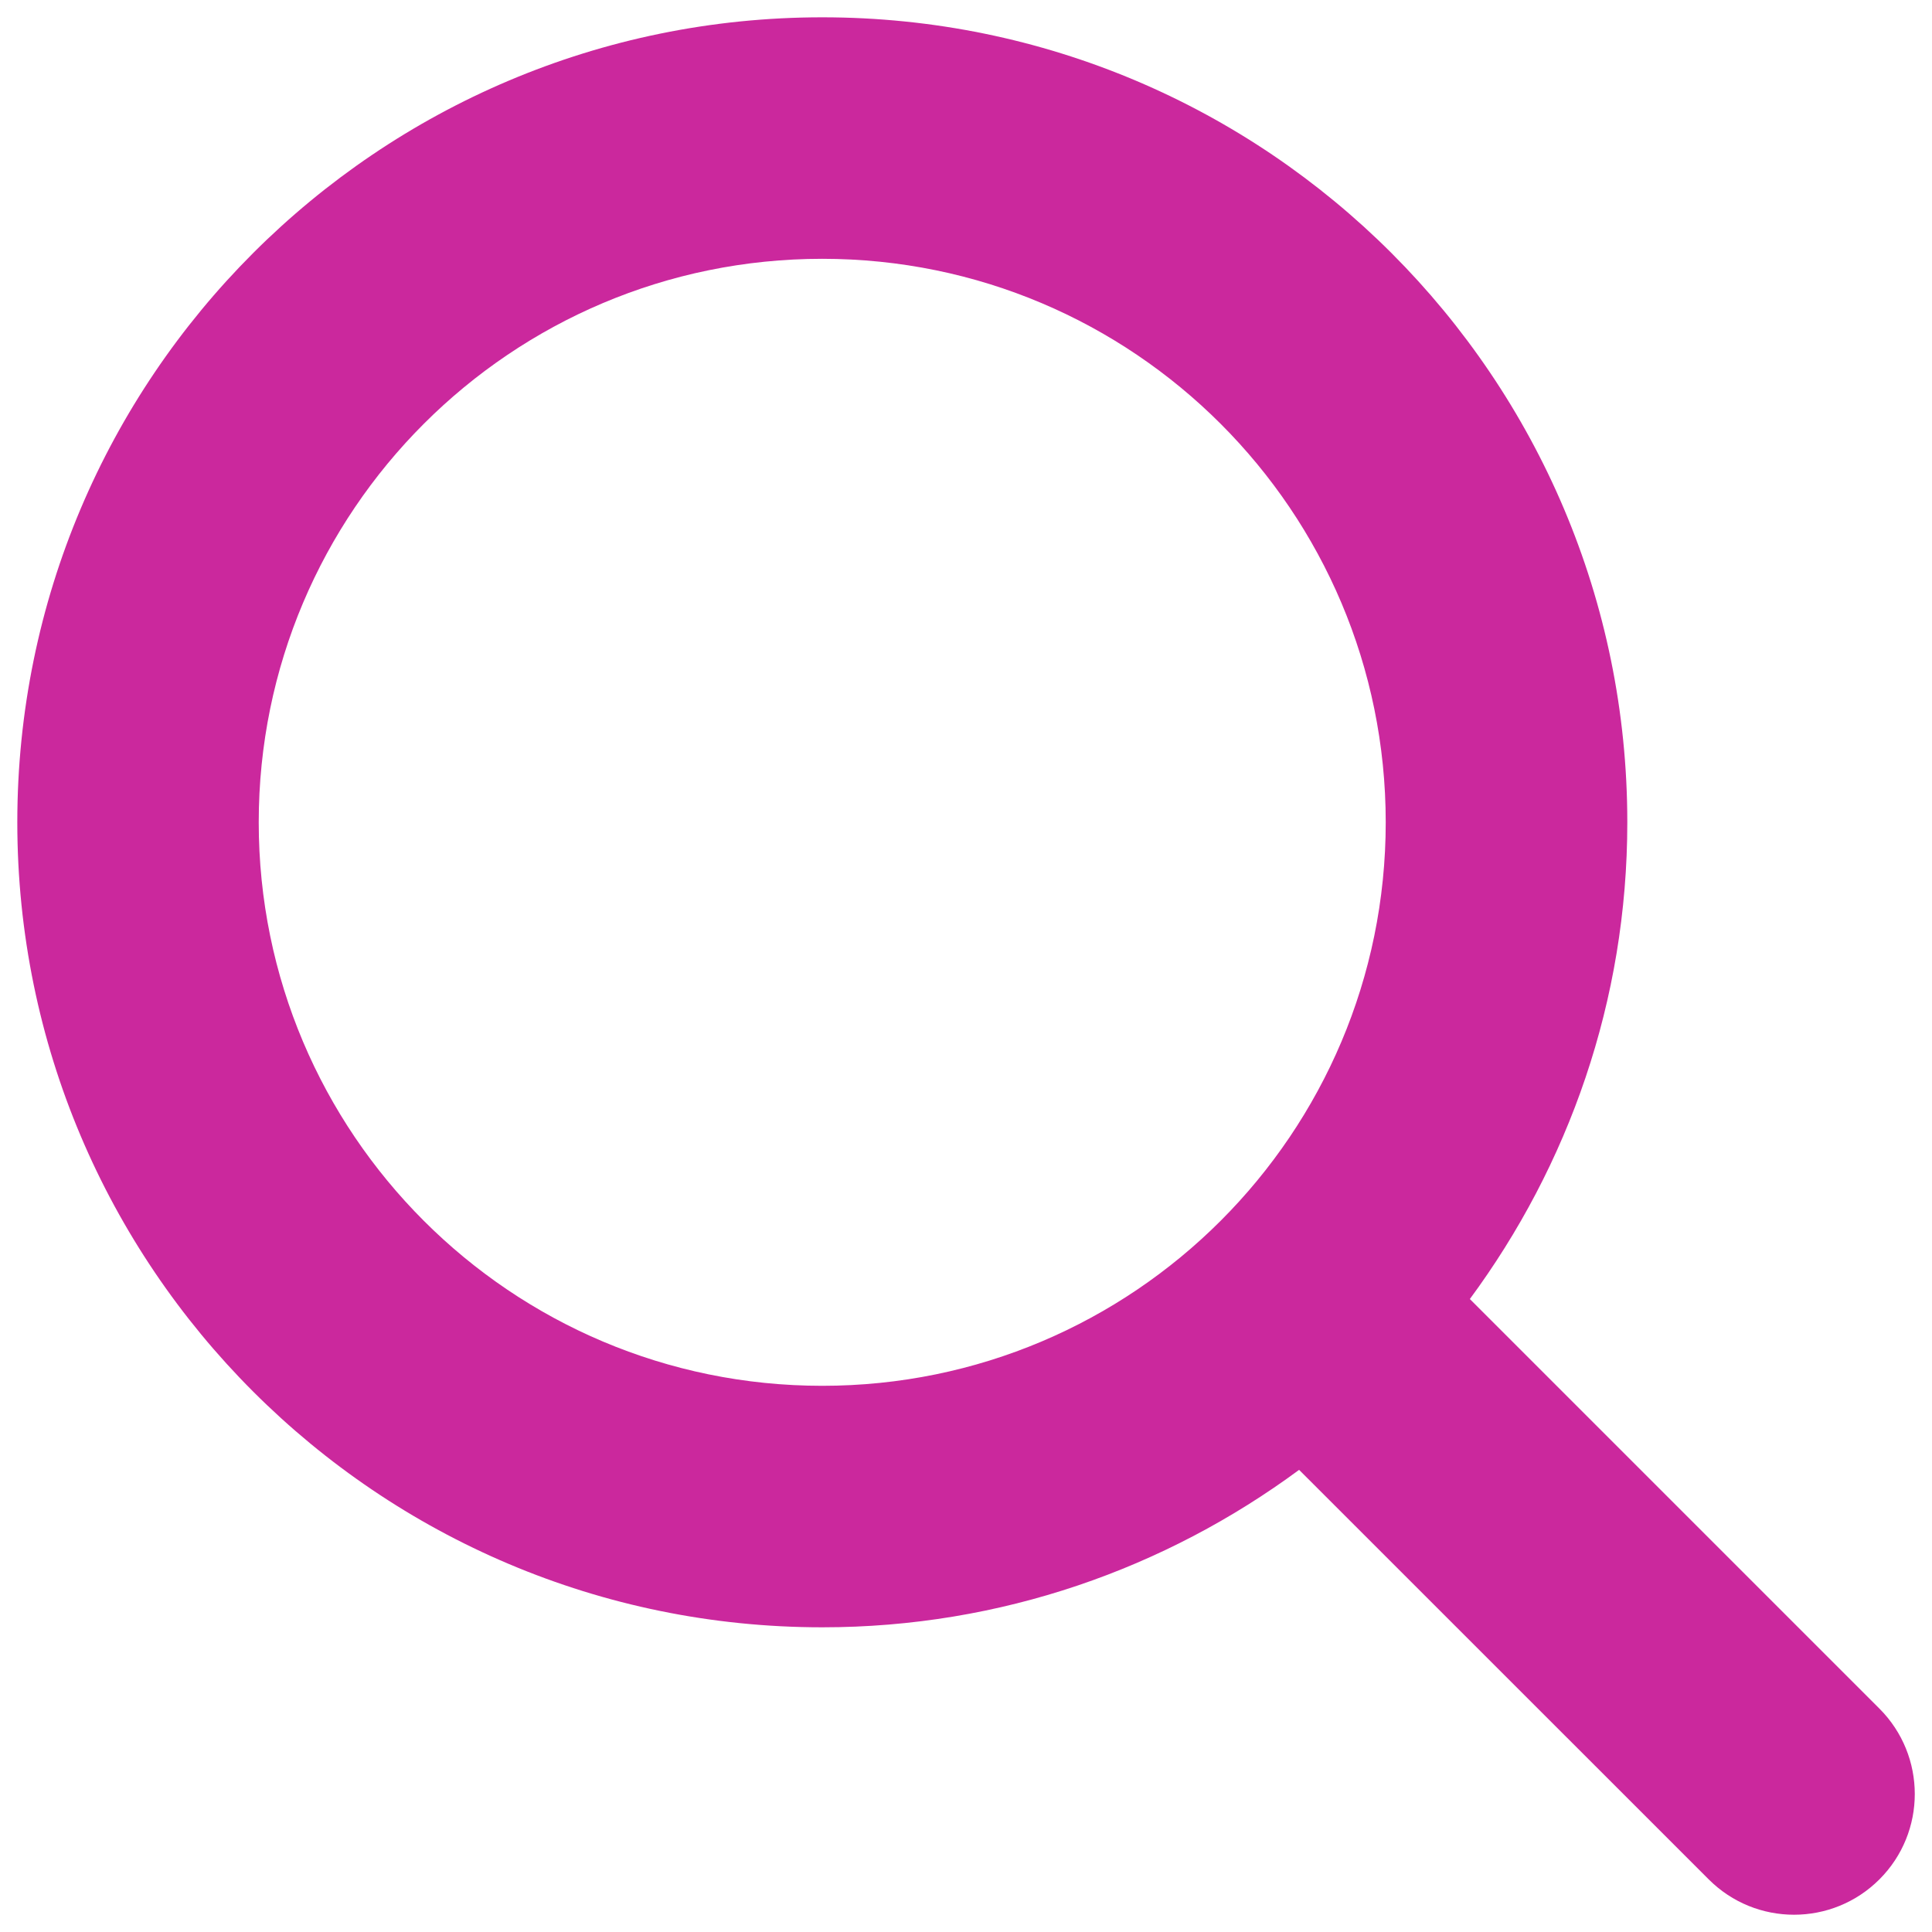
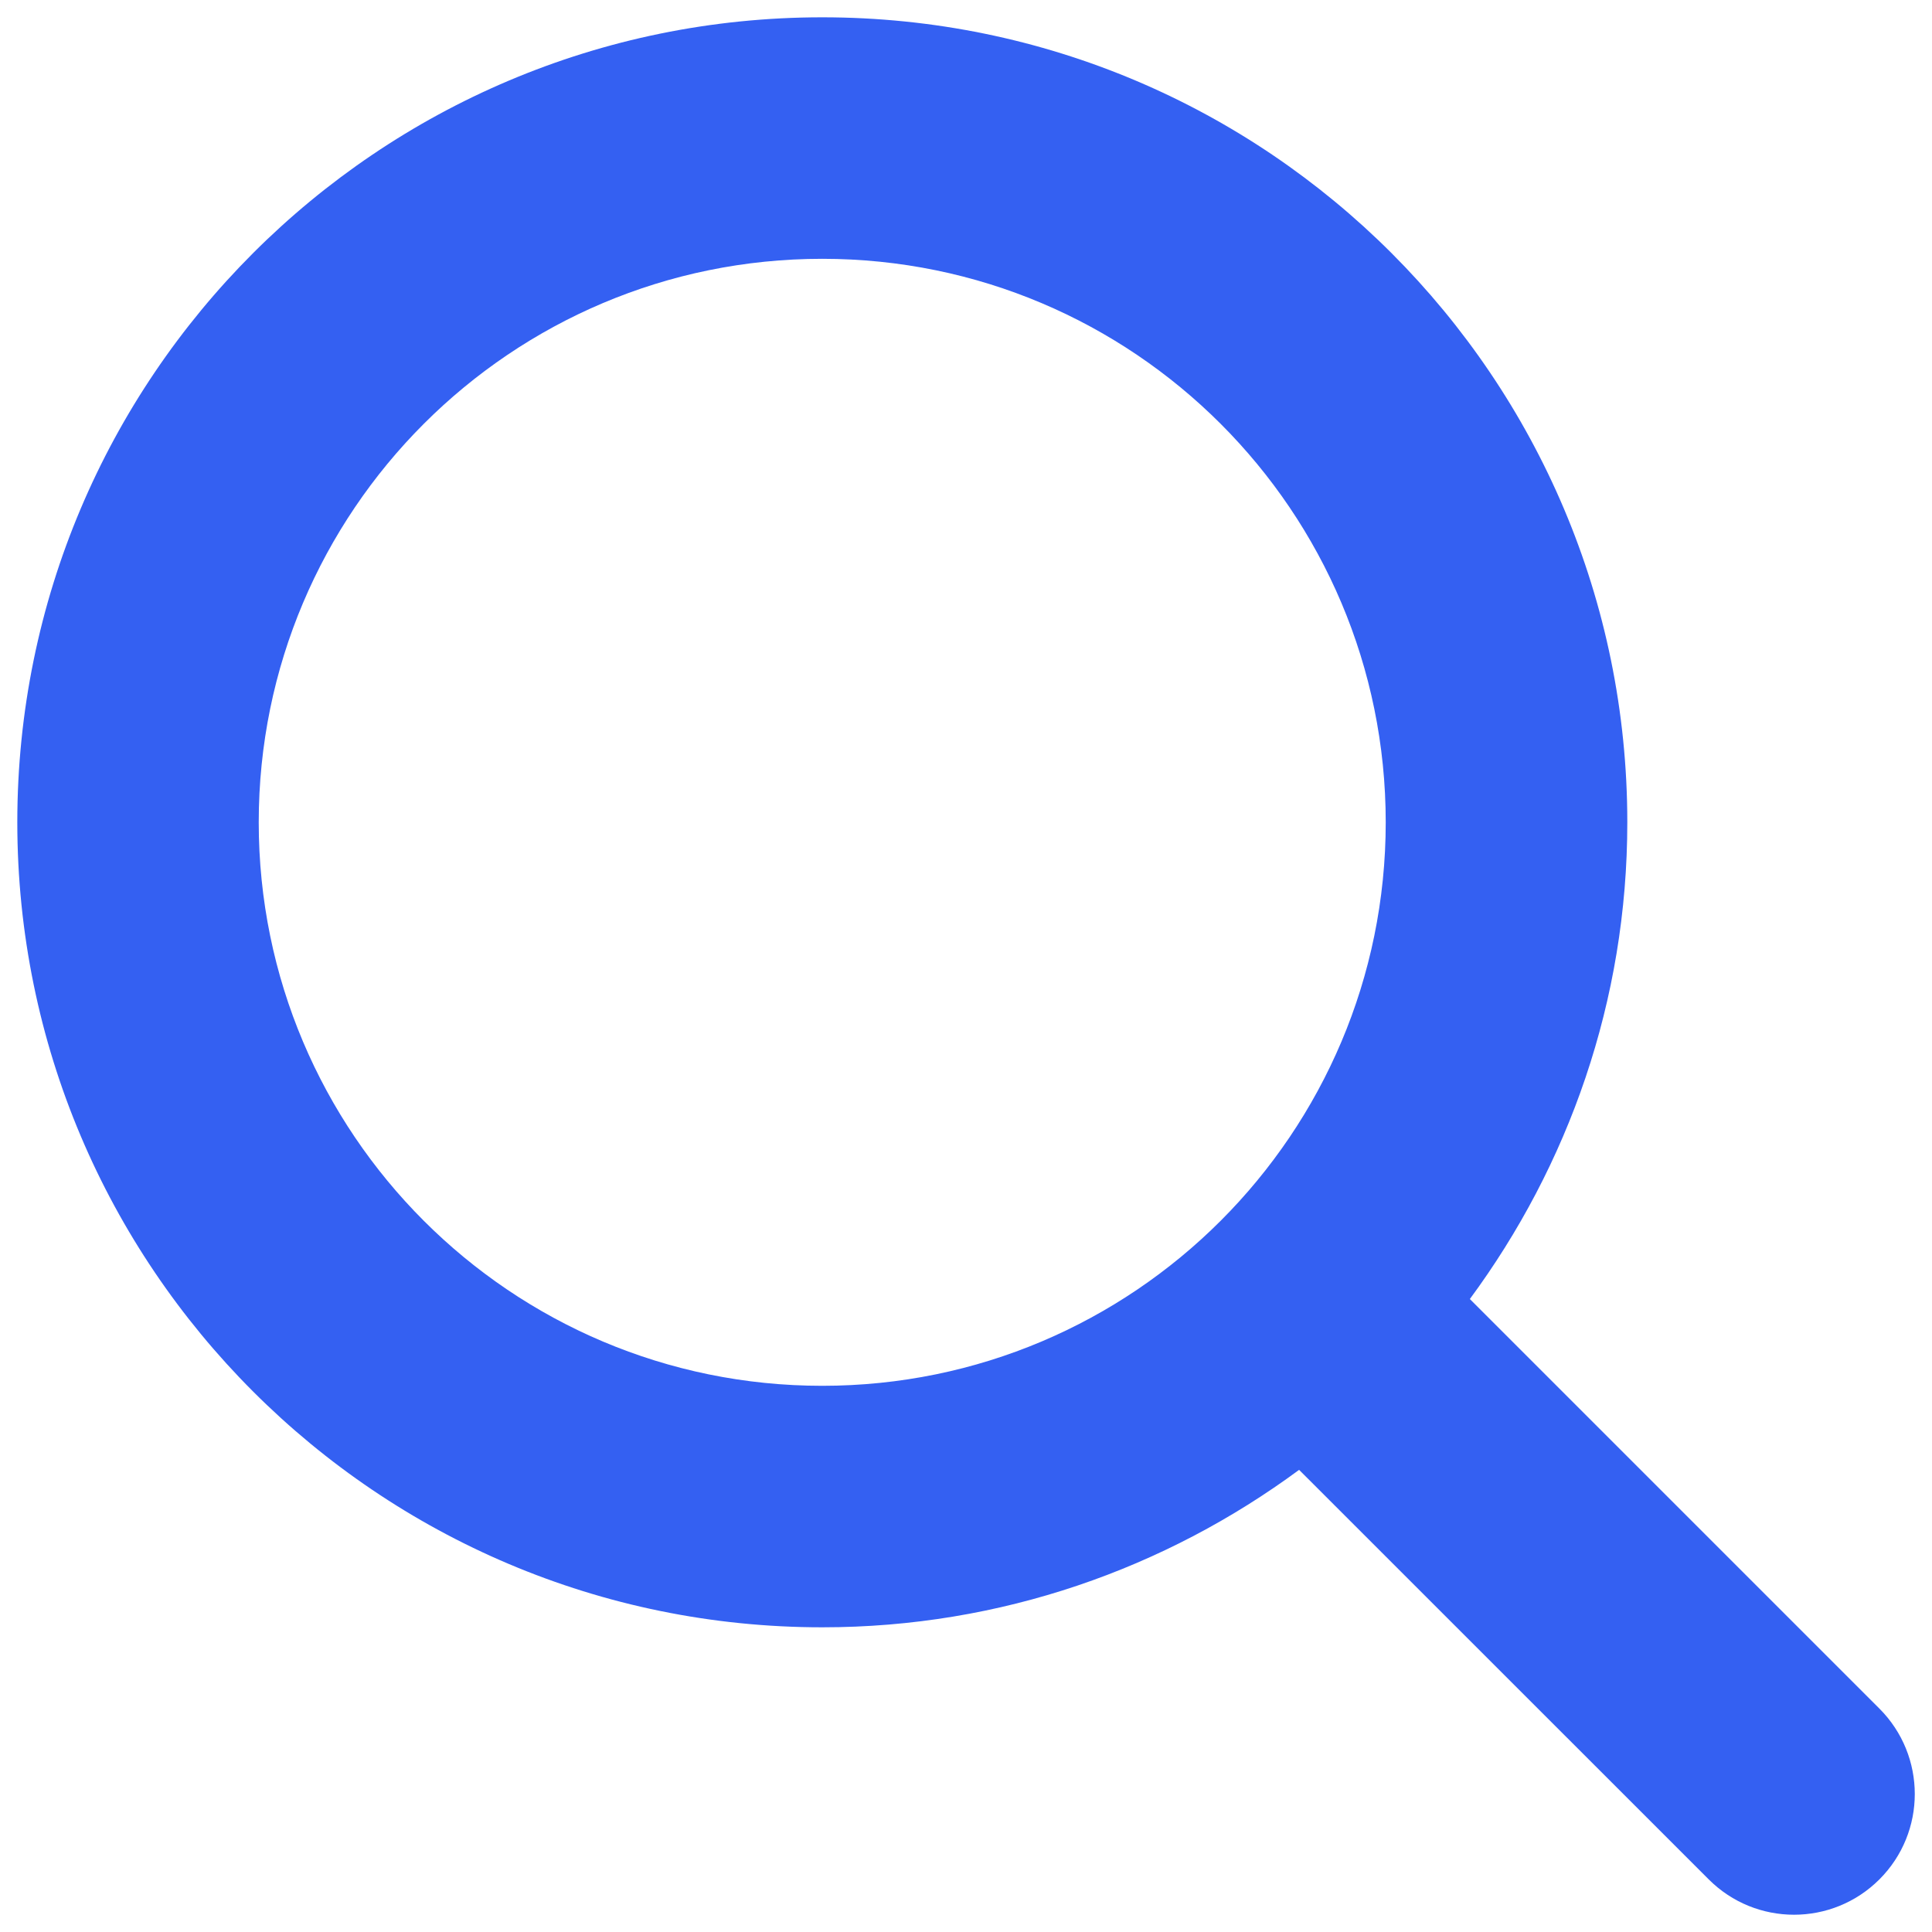
<svg xmlns="http://www.w3.org/2000/svg" x="0px" y="0px" width="24px" height="24px" viewBox="0 0 24 24" className="search-icon">
-   <path fill="#CB289D" d="M23.347,21.225l-5.088-5.088c1.224-1.659,1.956-3.702,1.956-5.922c0-5.522-4.477-10-10-10s-10,4.478-10,10 s4.477,10,10,10c2.22,0,4.264-0.732,5.923-1.956l5.088,5.087c0.585,0.586,1.535,0.586,2.121,0S23.932,21.811,23.347,21.225z M3.214,10.215c0-3.866,3.134-7,7-7s7,3.134,7,7s-3.134,7-7,7S3.214,14.081,3.214,10.215z" />
+   <path fill="#3460f2" d="M23.347,21.225l-5.088-5.088c1.224-1.659,1.956-3.702,1.956-5.922c0-5.522-4.477-10-10-10s-10,4.478-10,10 s4.477,10,10,10c2.22,0,4.264-0.732,5.923-1.956l5.088,5.087c0.585,0.586,1.535,0.586,2.121,0S23.932,21.811,23.347,21.225z M3.214,10.215c0-3.866,3.134-7,7-7s7,3.134,7,7s-3.134,7-7,7S3.214,14.081,3.214,10.215z" />
</svg>
